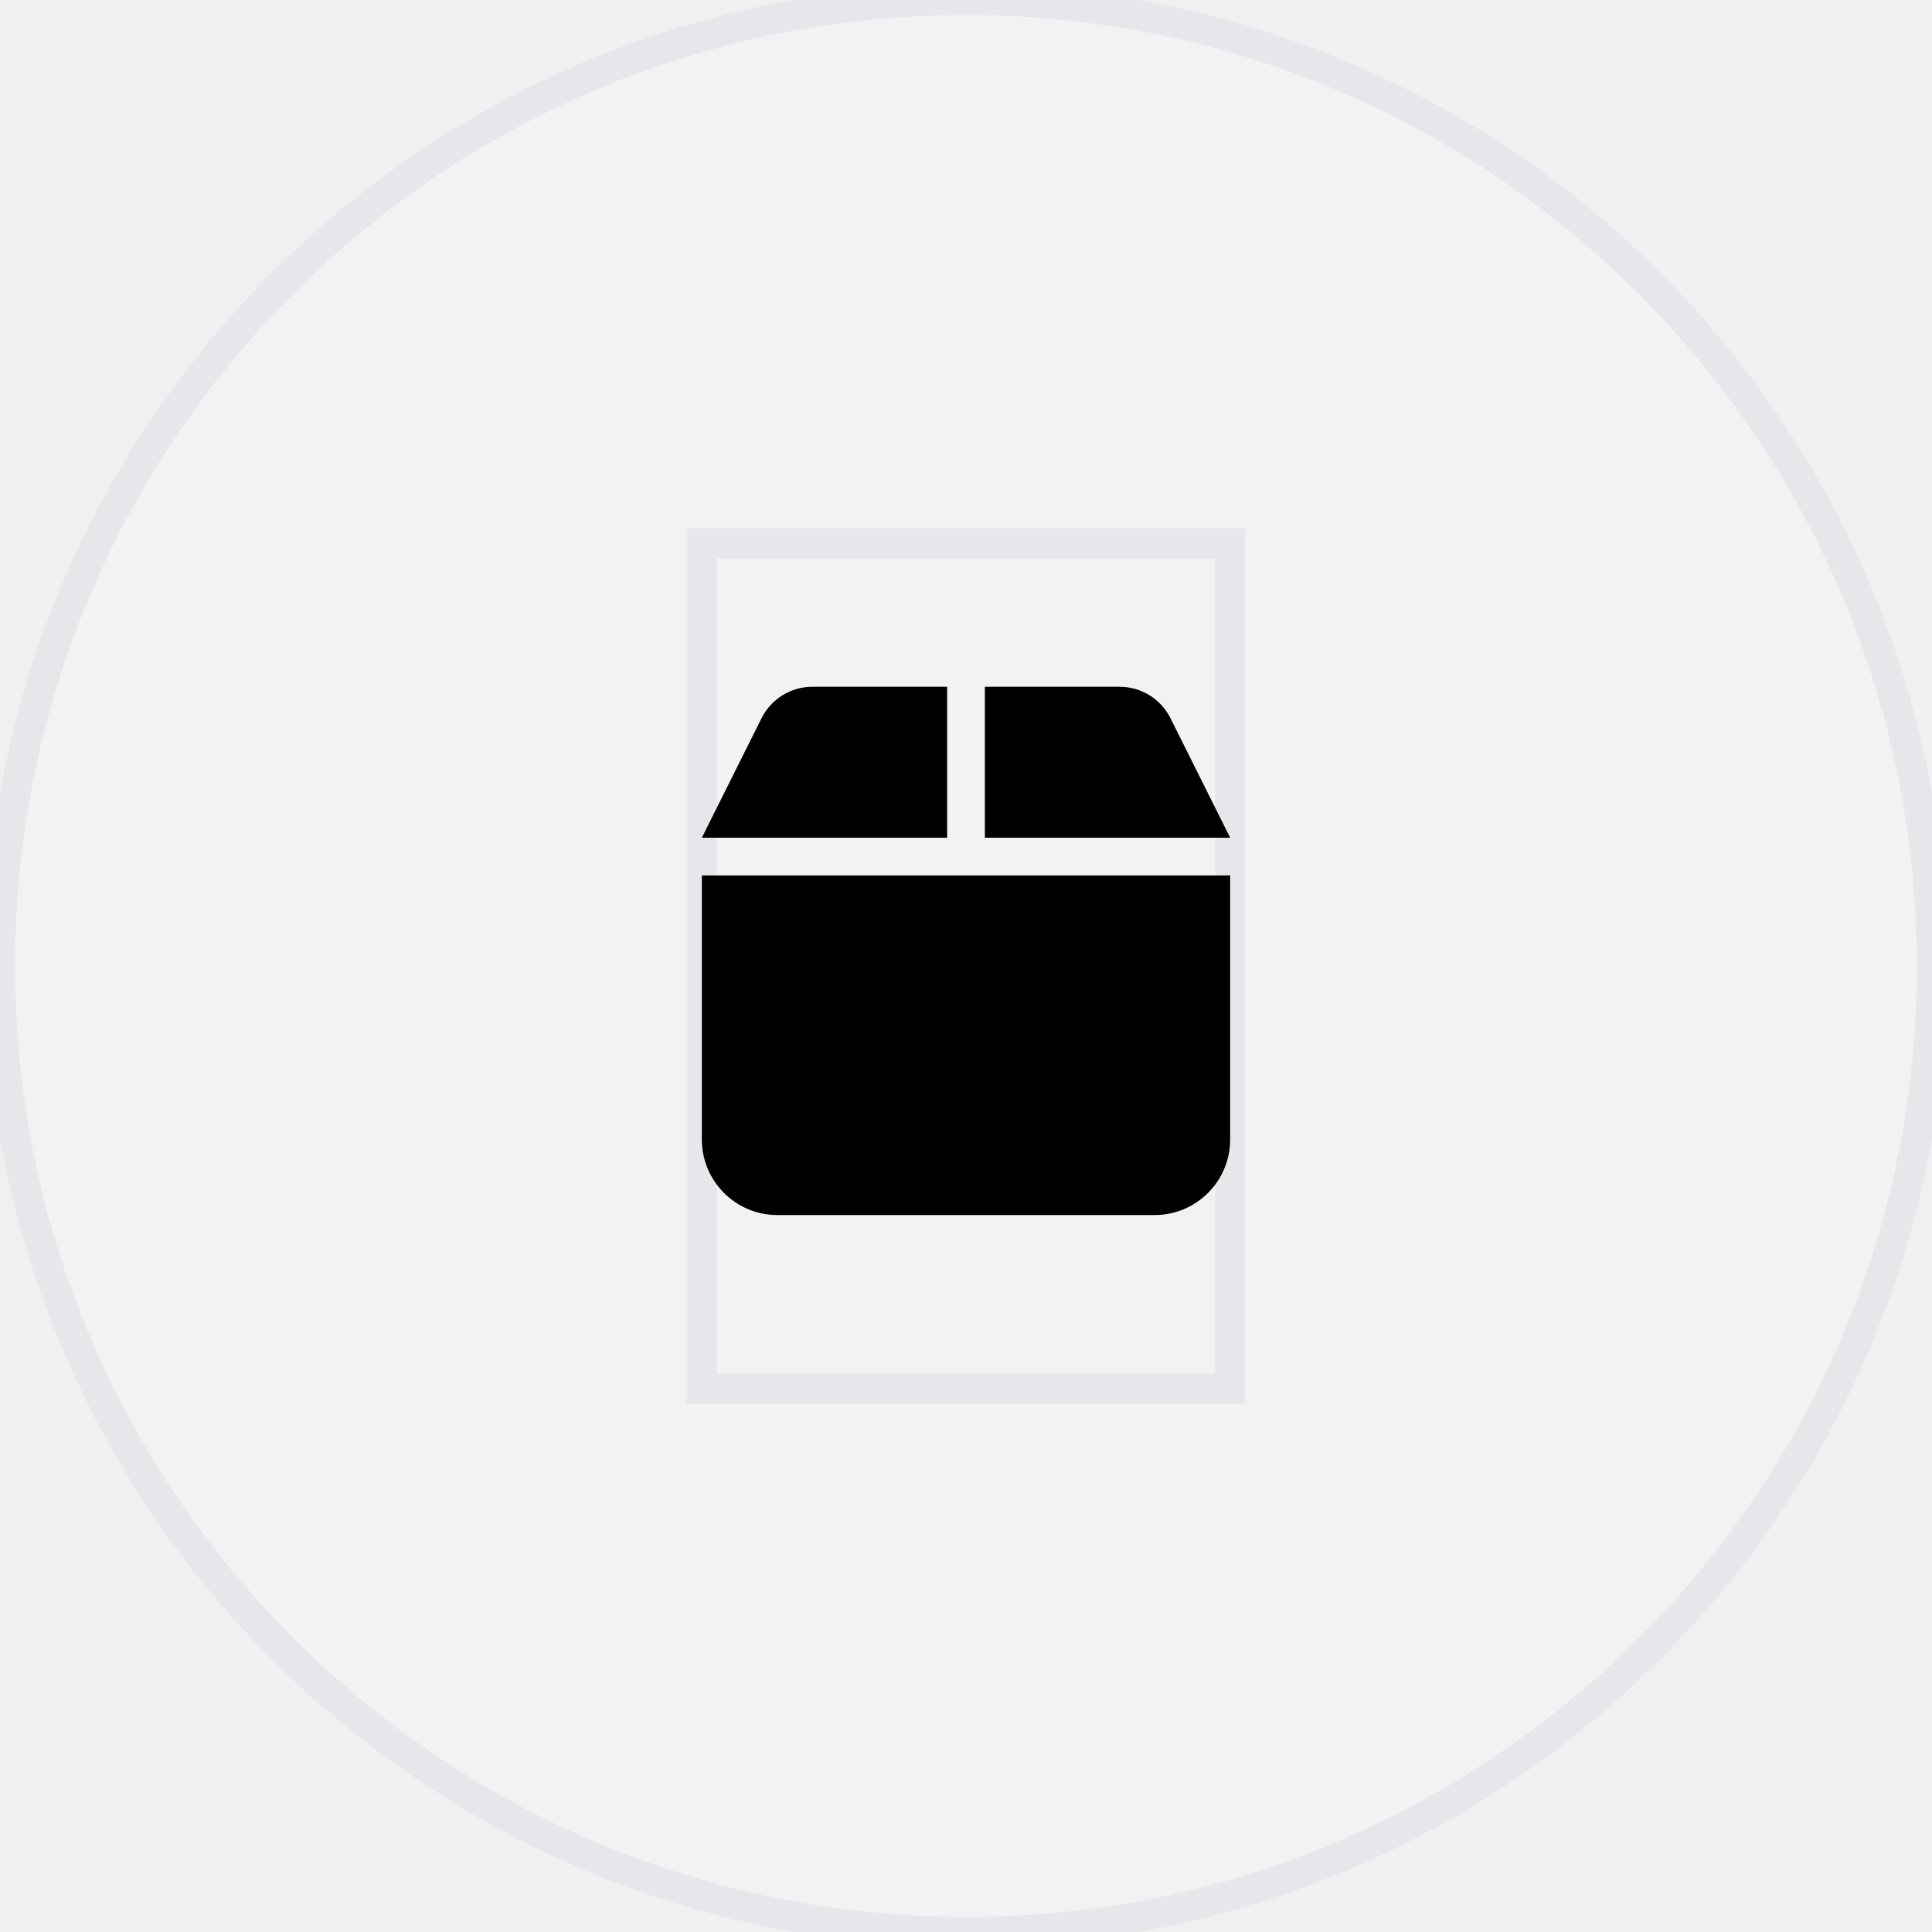
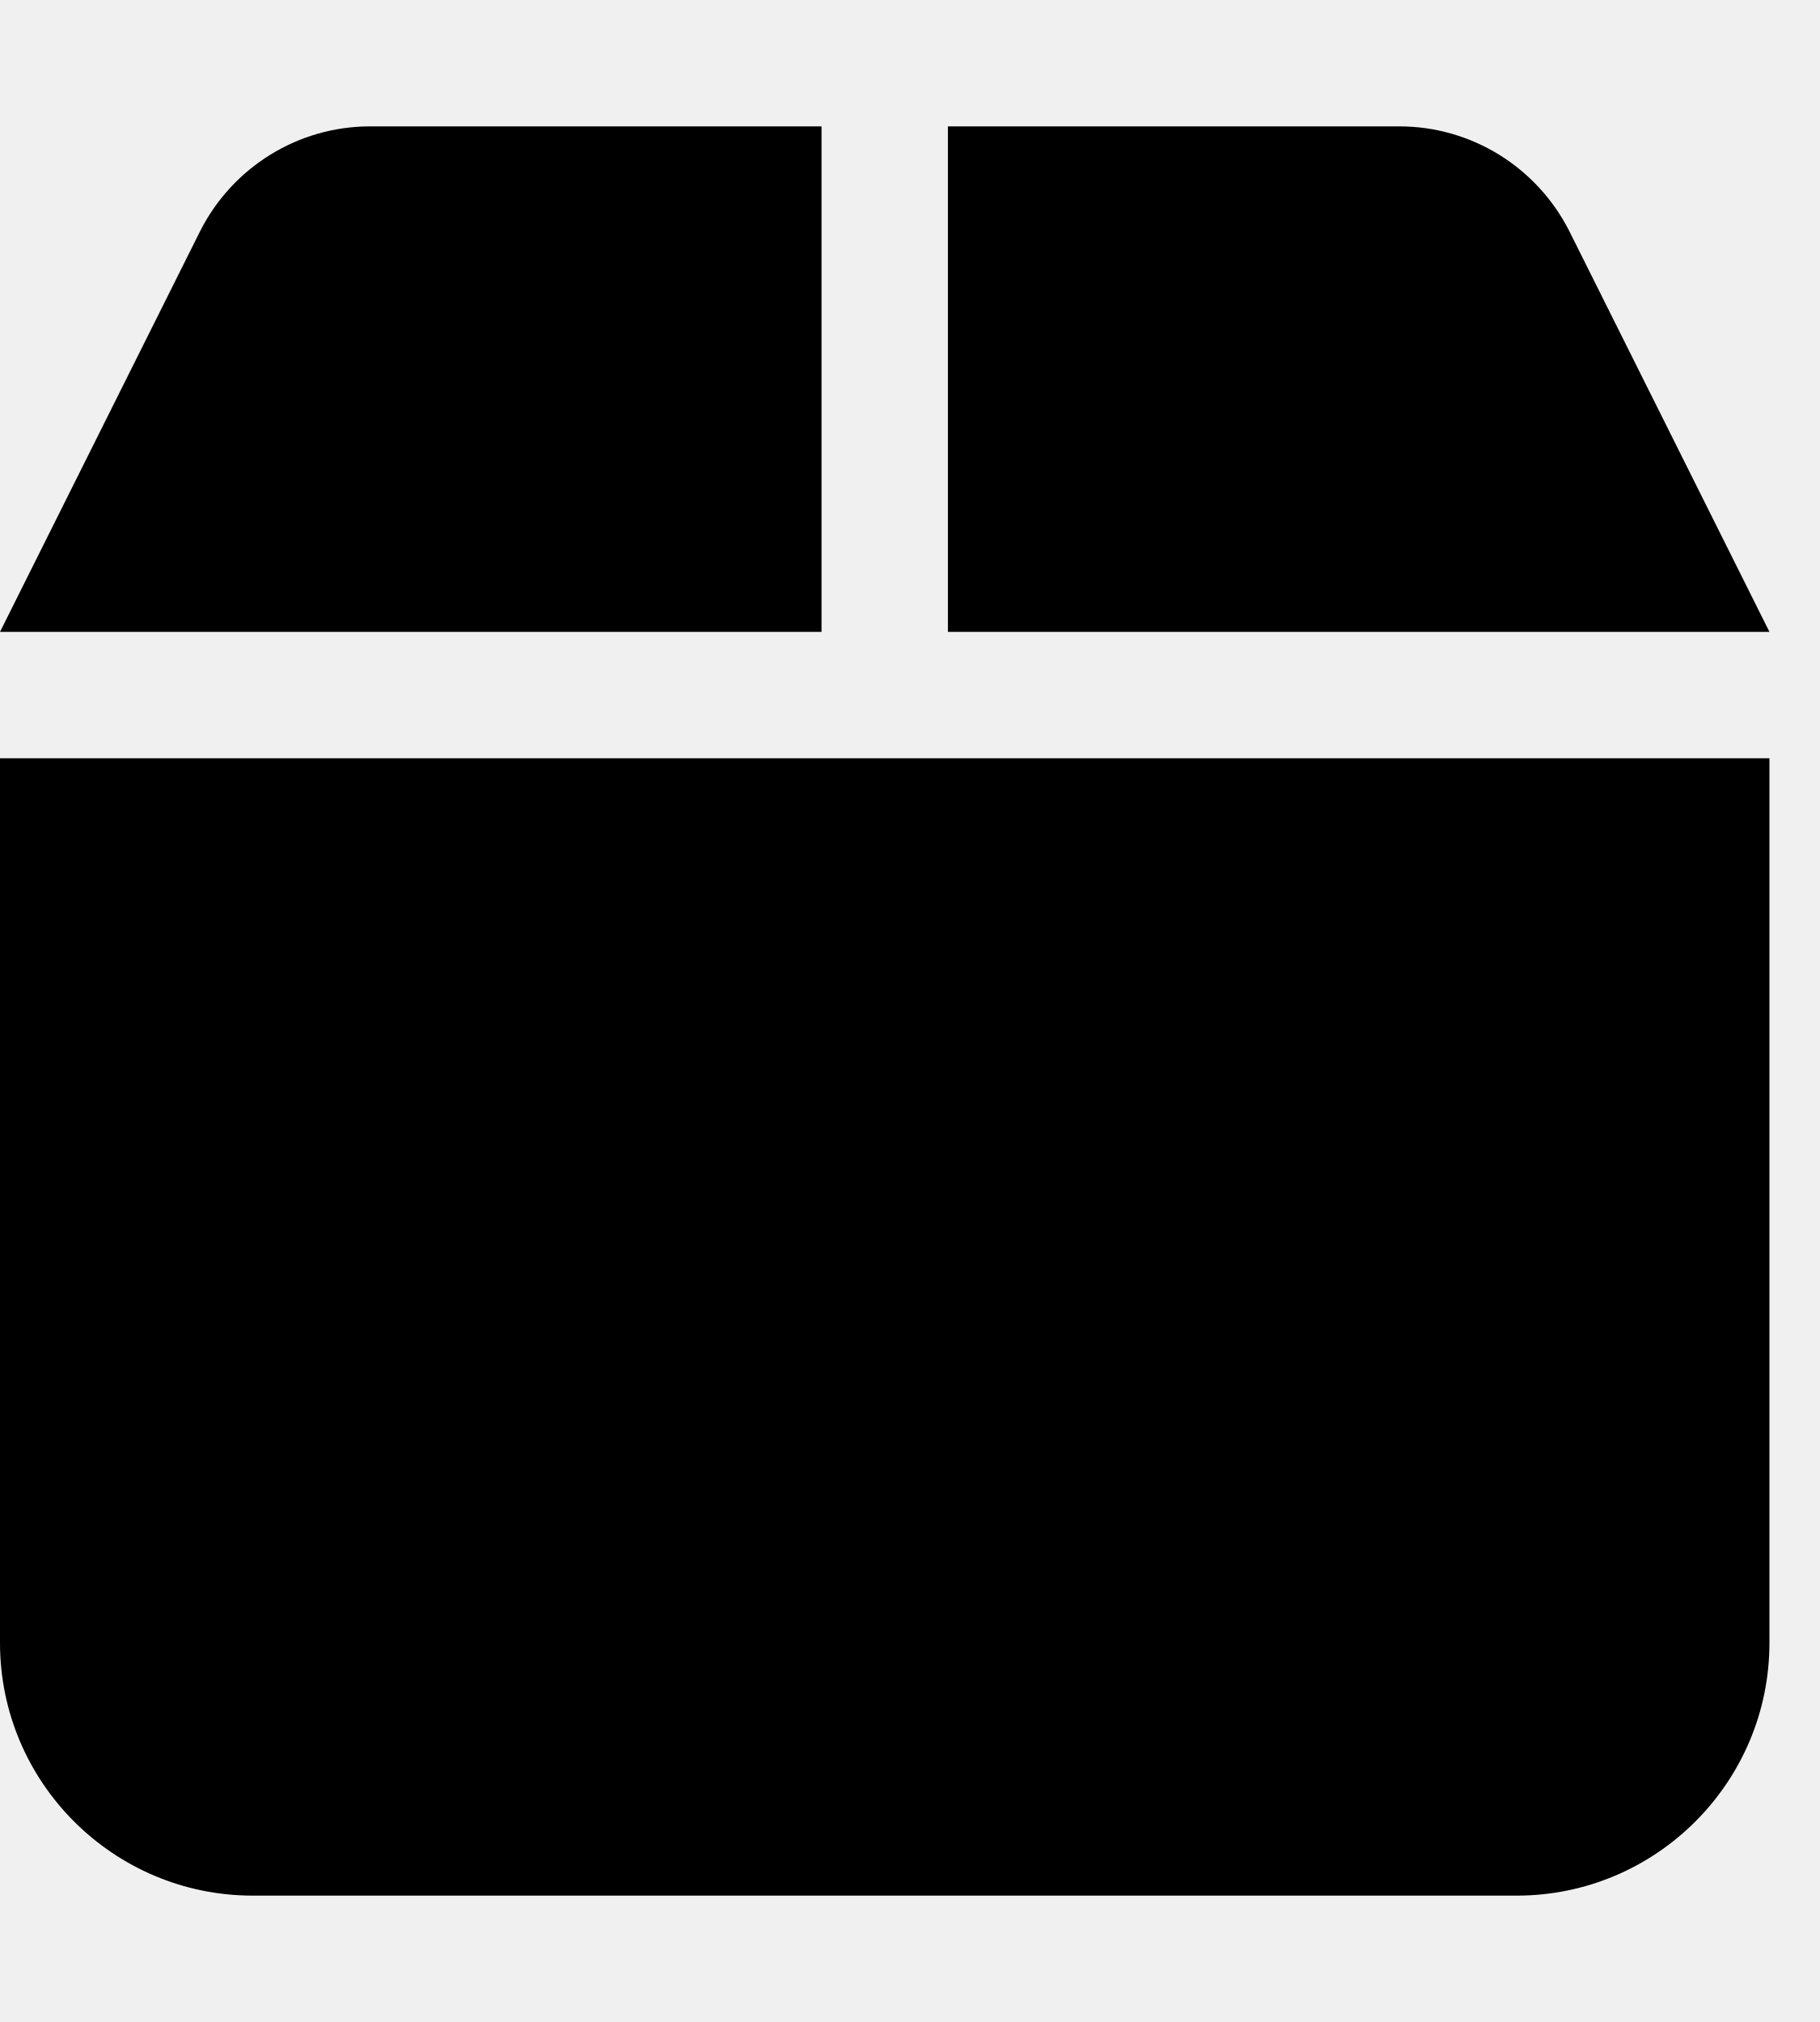
- <svg xmlns="http://www.w3.org/2000/svg" width="64" height="64" viewBox="0 0 64 64" fill="none">
-   <path d="M32 0C49.673 0 64 14.327 64 32C64 49.673 49.673 64 32 64C14.327 64 0 49.673 0 32C0 14.327 14.327 0 32 0Z" fill="#F2F2F2" />
-   <path d="M32 0C49.673 0 64 14.327 64 32C64 49.673 49.673 64 32 64C14.327 64 0 49.673 0 32C0 14.327 14.327 0 32 0Z" stroke="#E5E7EB" />
-   <path d="M40.75 46H23.25V18H40.75V46Z" stroke="#E5E7EB" />
-   <g clip-path="url(#clip0_2551_354)">
-     <path d="M25.23 23.785L23.25 27.75H31.375V22.75H26.91C26.199 22.75 25.551 23.152 25.23 23.785ZM32.625 27.75H40.75L38.77 23.785C38.449 23.152 37.801 22.75 37.09 22.75H32.625V27.75ZM40.75 29H23.25V37.75C23.25 39.129 24.371 40.25 25.75 40.25H38.25C39.629 40.25 40.75 39.129 40.75 37.75V29Z" fill="black" />
+ <svg xmlns="http://www.w3.org/2000/svg" width="18" height="20" viewBox="0 0 18 20" fill="none">
+   <g clip-path="url(#clip0_2551_357)">
+     <path d="M1.98 2.285L0 6.25H8.125V1.25H3.66C2.949 1.25 2.301 1.652 1.98 2.285ZM9.375 6.25H17.5L15.52 2.285C15.199 1.652 14.551 1.25 13.84 1.25H9.375V6.25ZM17.5 7.5H0V16.25C0 17.629 1.121 18.75 2.5 18.75H15C16.379 18.75 17.5 17.629 17.5 16.25V7.5Z" fill="black" />
  </g>
  <defs>
-     <clipPath id="clip0_2551_354">
-       <path d="M23.25 21.5H40.75V41.5H23.25V21.5Z" fill="white" />
+     <clipPath id="clip0_2551_357">
+       <path d="M0 0H17.5V20H0V0Z" fill="white" />
    </clipPath>
  </defs>
</svg>
